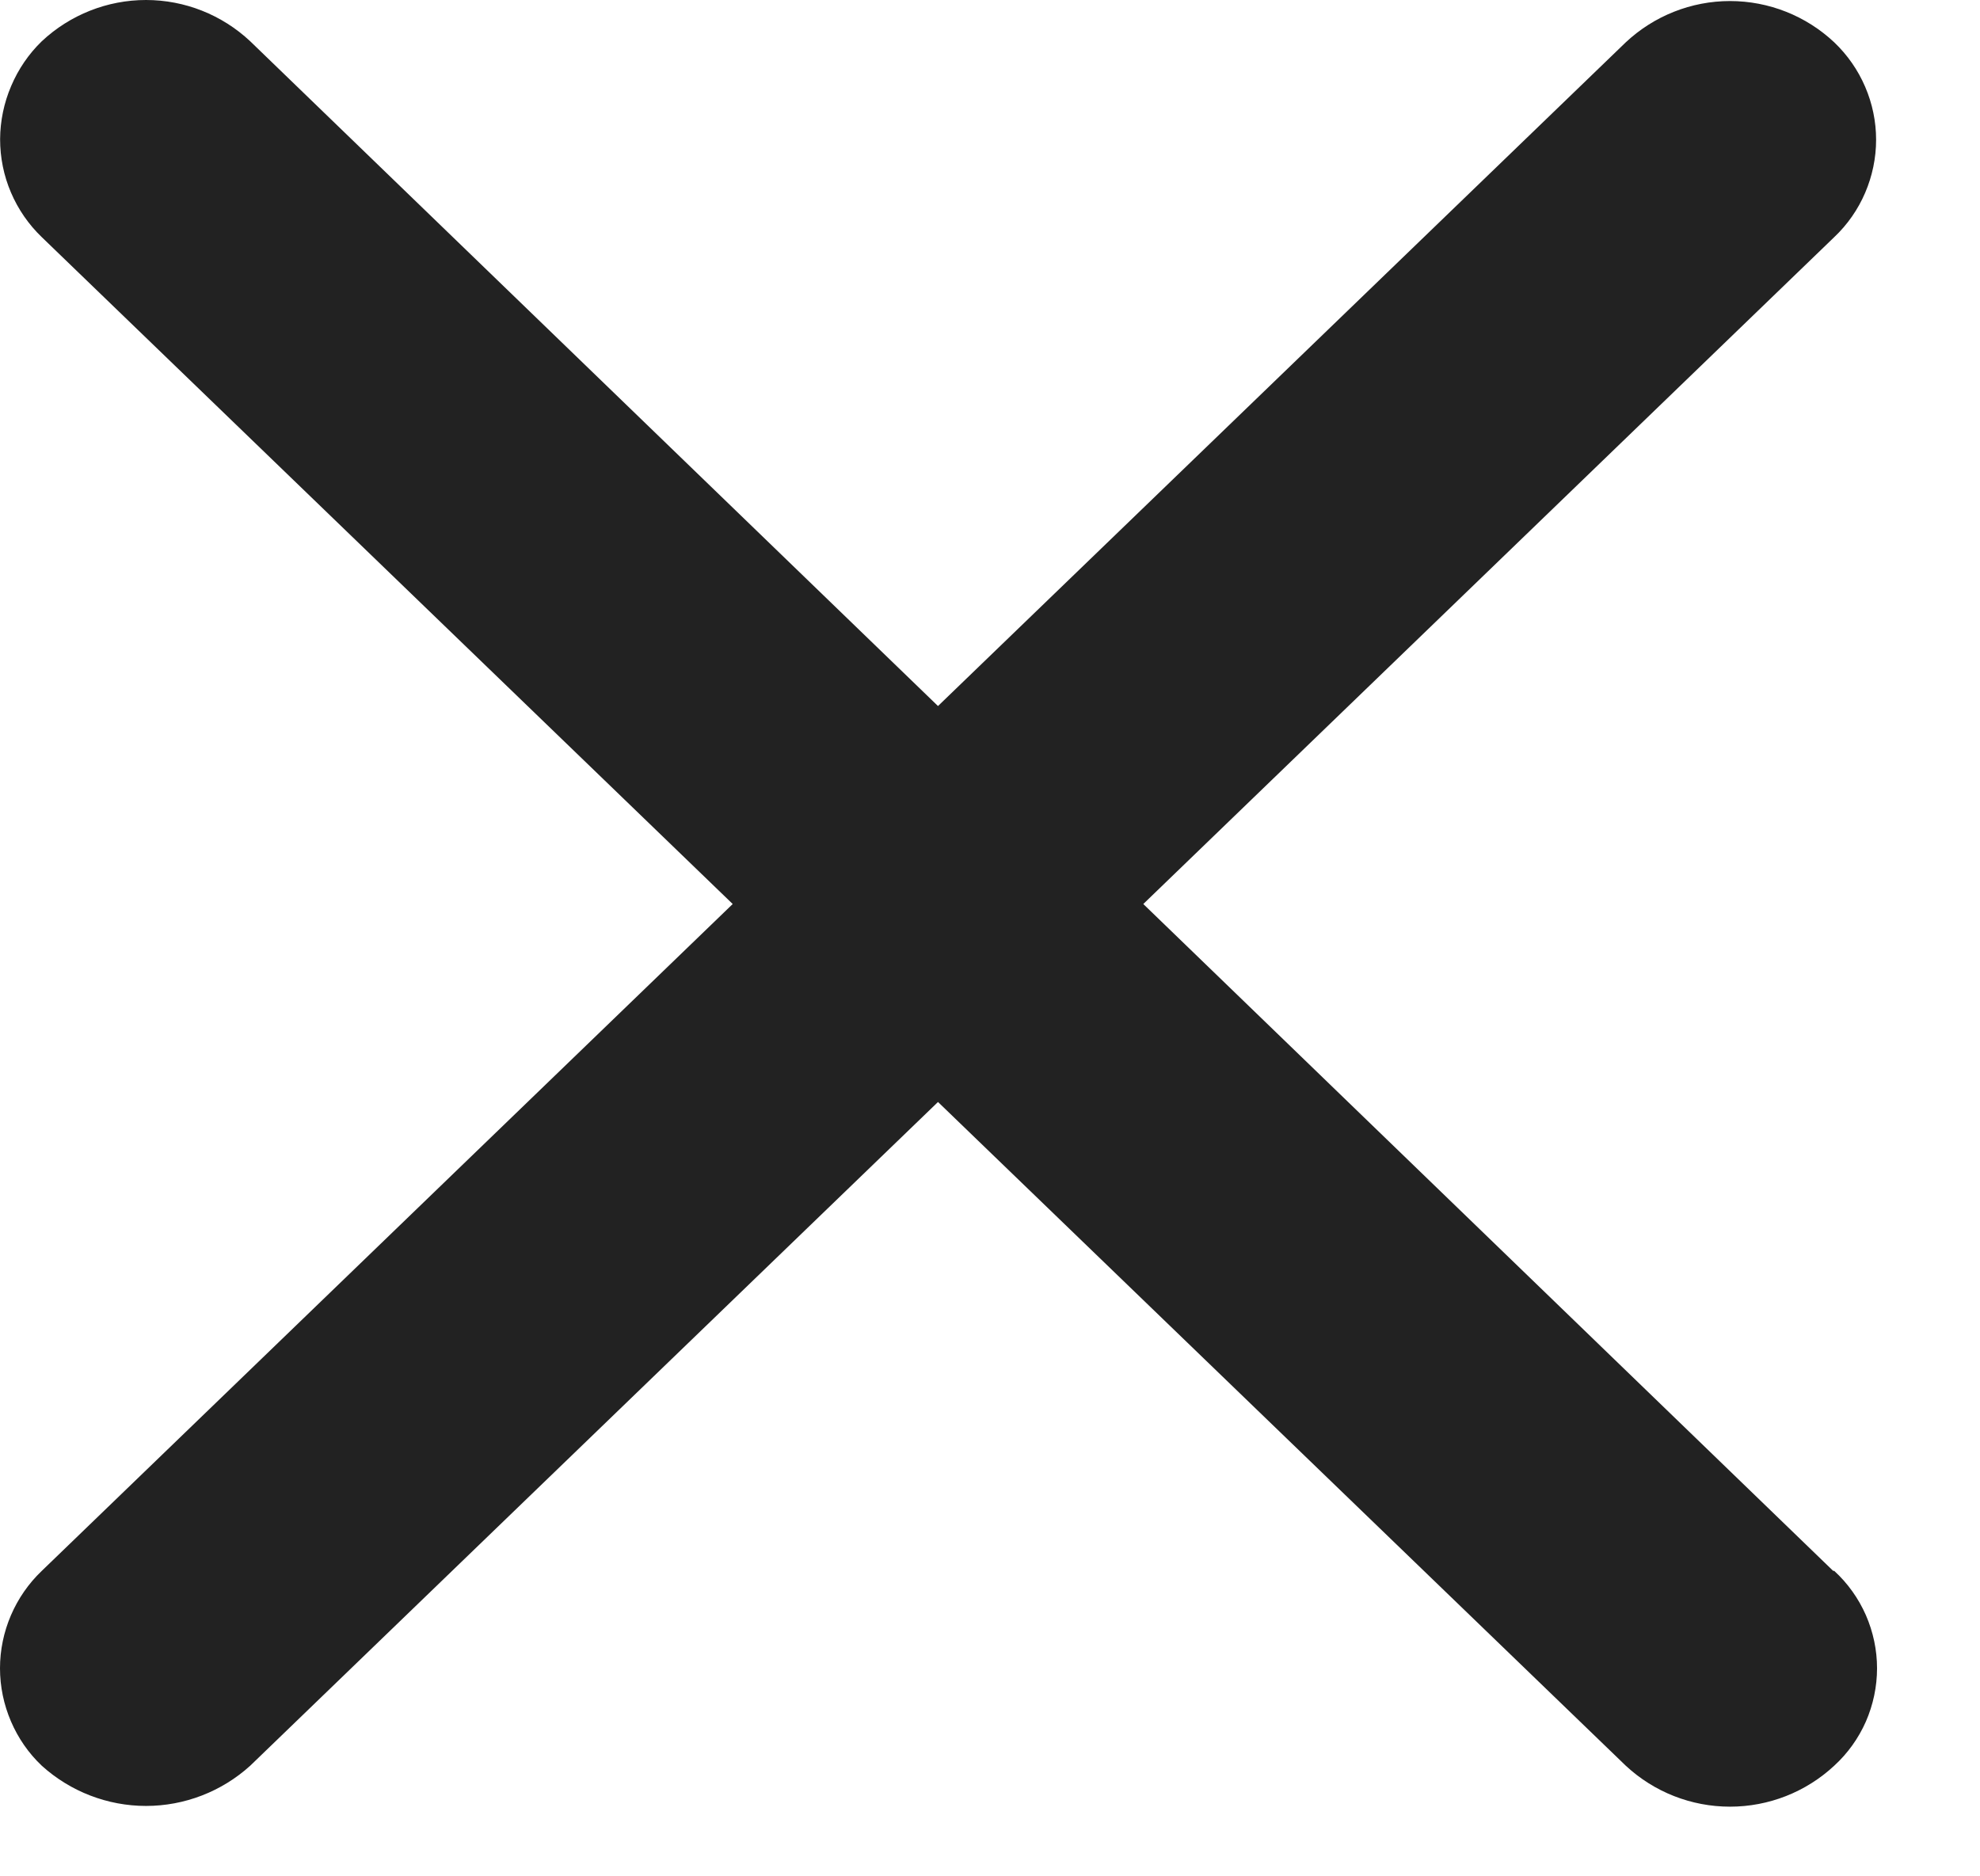
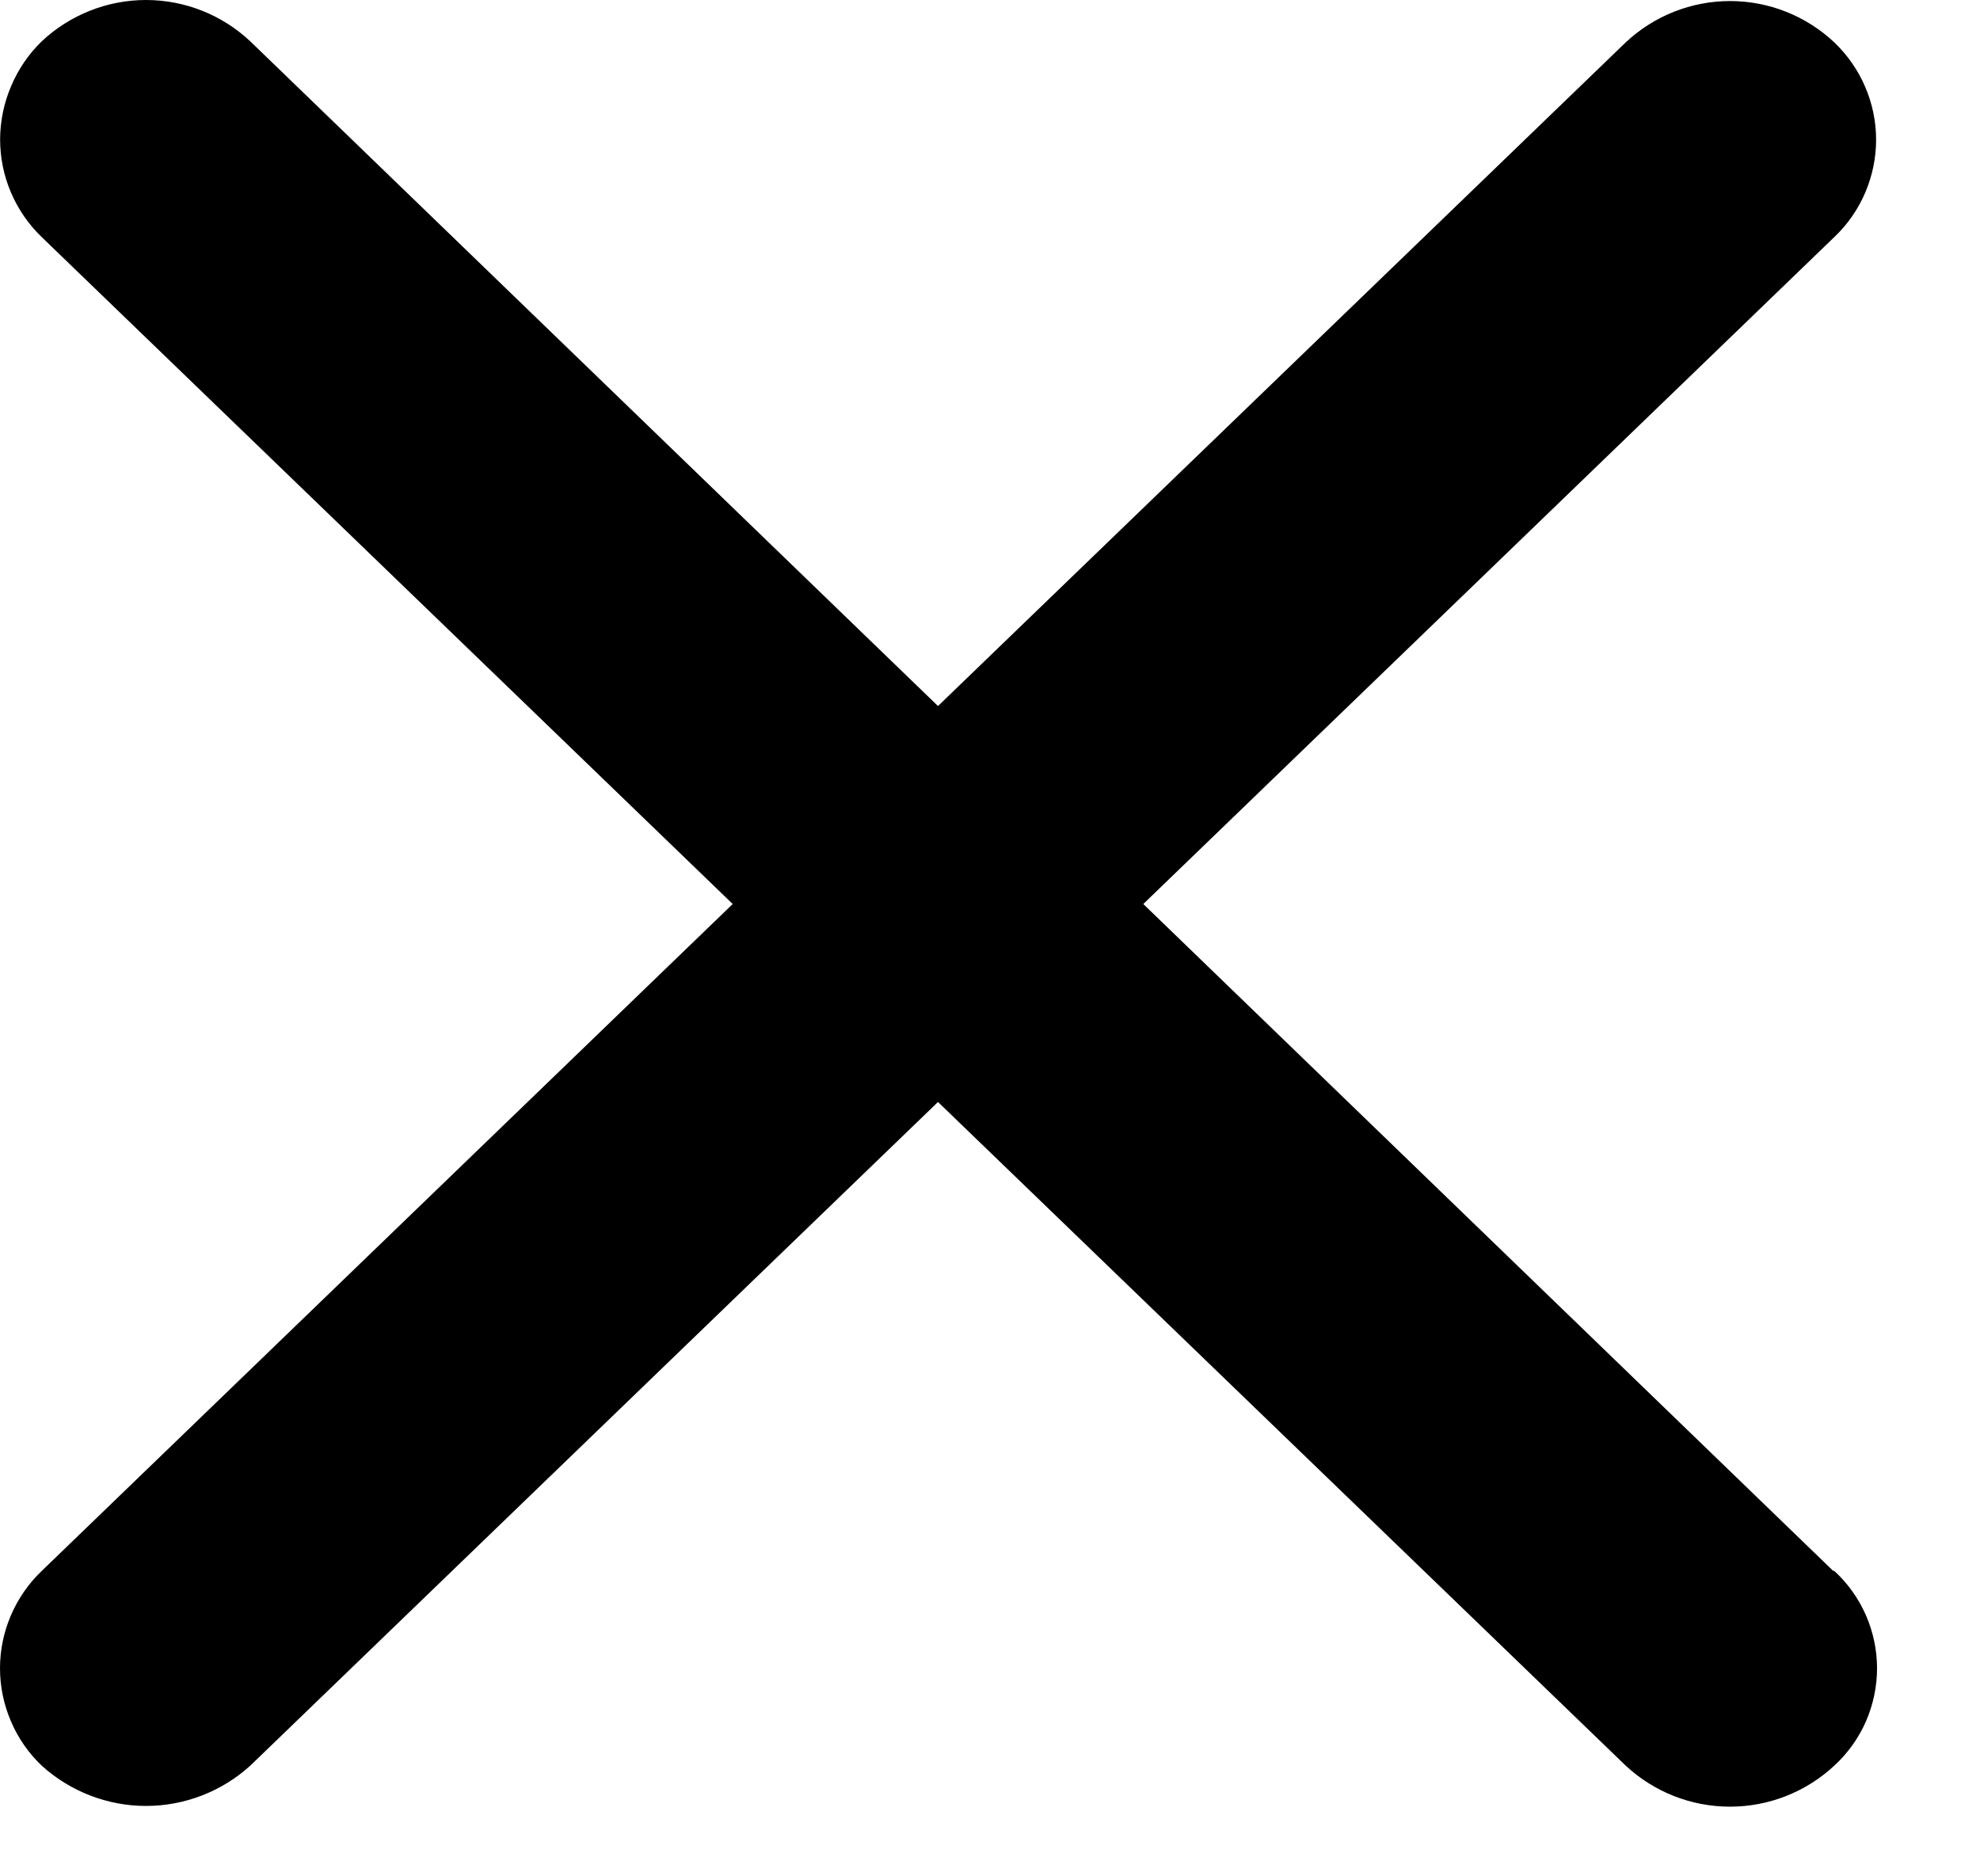
<svg xmlns="http://www.w3.org/2000/svg" width="19" height="18" viewBox="0 0 19 18" fill="none">
-   <path d="M17.591 15.076L10.971 8.676L17.601 2.276C17.728 2.156 17.829 2.011 17.898 1.85C17.967 1.689 18.003 1.516 18.003 1.341C18.003 1.166 17.967 0.993 17.898 0.833C17.829 0.672 17.728 0.527 17.601 0.406C17.331 0.152 16.973 0.01 16.601 0.01C16.23 0.01 15.872 0.152 15.601 0.406L9.001 6.776L2.401 0.396C2.13 0.142 1.773 0 1.401 0C1.03 0 0.672 0.142 0.401 0.396C0.275 0.518 0.175 0.665 0.107 0.826C0.038 0.987 0.002 1.161 0.001 1.336C0.001 1.512 0.036 1.686 0.105 1.847C0.174 2.009 0.275 2.155 0.401 2.276L7.031 8.676L0.401 15.076C0.274 15.197 0.174 15.342 0.105 15.502C0.036 15.663 0 15.836 0 16.011C0 16.186 0.036 16.359 0.105 16.52C0.174 16.681 0.274 16.826 0.401 16.946C0.675 17.194 1.032 17.332 1.401 17.332C1.771 17.332 2.127 17.194 2.401 16.946L9.001 10.576L15.601 16.946C15.873 17.199 16.23 17.339 16.601 17.339C16.972 17.339 17.329 17.199 17.601 16.946C17.731 16.827 17.834 16.683 17.905 16.522C17.975 16.361 18.012 16.187 18.012 16.011C18.012 15.835 17.975 15.662 17.905 15.501C17.834 15.34 17.731 15.195 17.601 15.076H17.591Z" fill="#222222" />
+   <path d="M17.591 15.076L10.971 8.676L17.601 2.276C17.728 2.156 17.829 2.011 17.898 1.85C17.967 1.689 18.003 1.516 18.003 1.341C18.003 1.166 17.967 0.993 17.898 0.833C17.829 0.672 17.728 0.527 17.601 0.406C17.331 0.152 16.973 0.01 16.601 0.01C16.23 0.01 15.872 0.152 15.601 0.406L9.001 6.776L2.401 0.396C2.13 0.142 1.773 0 1.401 0C1.03 0 0.672 0.142 0.401 0.396C0.275 0.518 0.175 0.665 0.107 0.826C0.038 0.987 0.002 1.161 0.001 1.336C0.001 1.512 0.036 1.686 0.105 1.847C0.174 2.009 0.275 2.155 0.401 2.276L7.031 8.676L0.401 15.076C0.274 15.197 0.174 15.342 0.105 15.502C0.036 15.663 0 15.836 0 16.011C0 16.186 0.036 16.359 0.105 16.52C0.174 16.681 0.274 16.826 0.401 16.946C0.675 17.194 1.032 17.332 1.401 17.332C1.771 17.332 2.127 17.194 2.401 16.946L9.001 10.576L15.601 16.946C15.873 17.199 16.23 17.339 16.601 17.339C16.972 17.339 17.329 17.199 17.601 16.946C17.731 16.827 17.834 16.683 17.905 16.522C17.975 16.361 18.012 16.187 18.012 16.011C18.012 15.835 17.975 15.662 17.905 15.501C17.834 15.34 17.731 15.195 17.601 15.076H17.591Z" fill="currentcolor" />
</svg>
